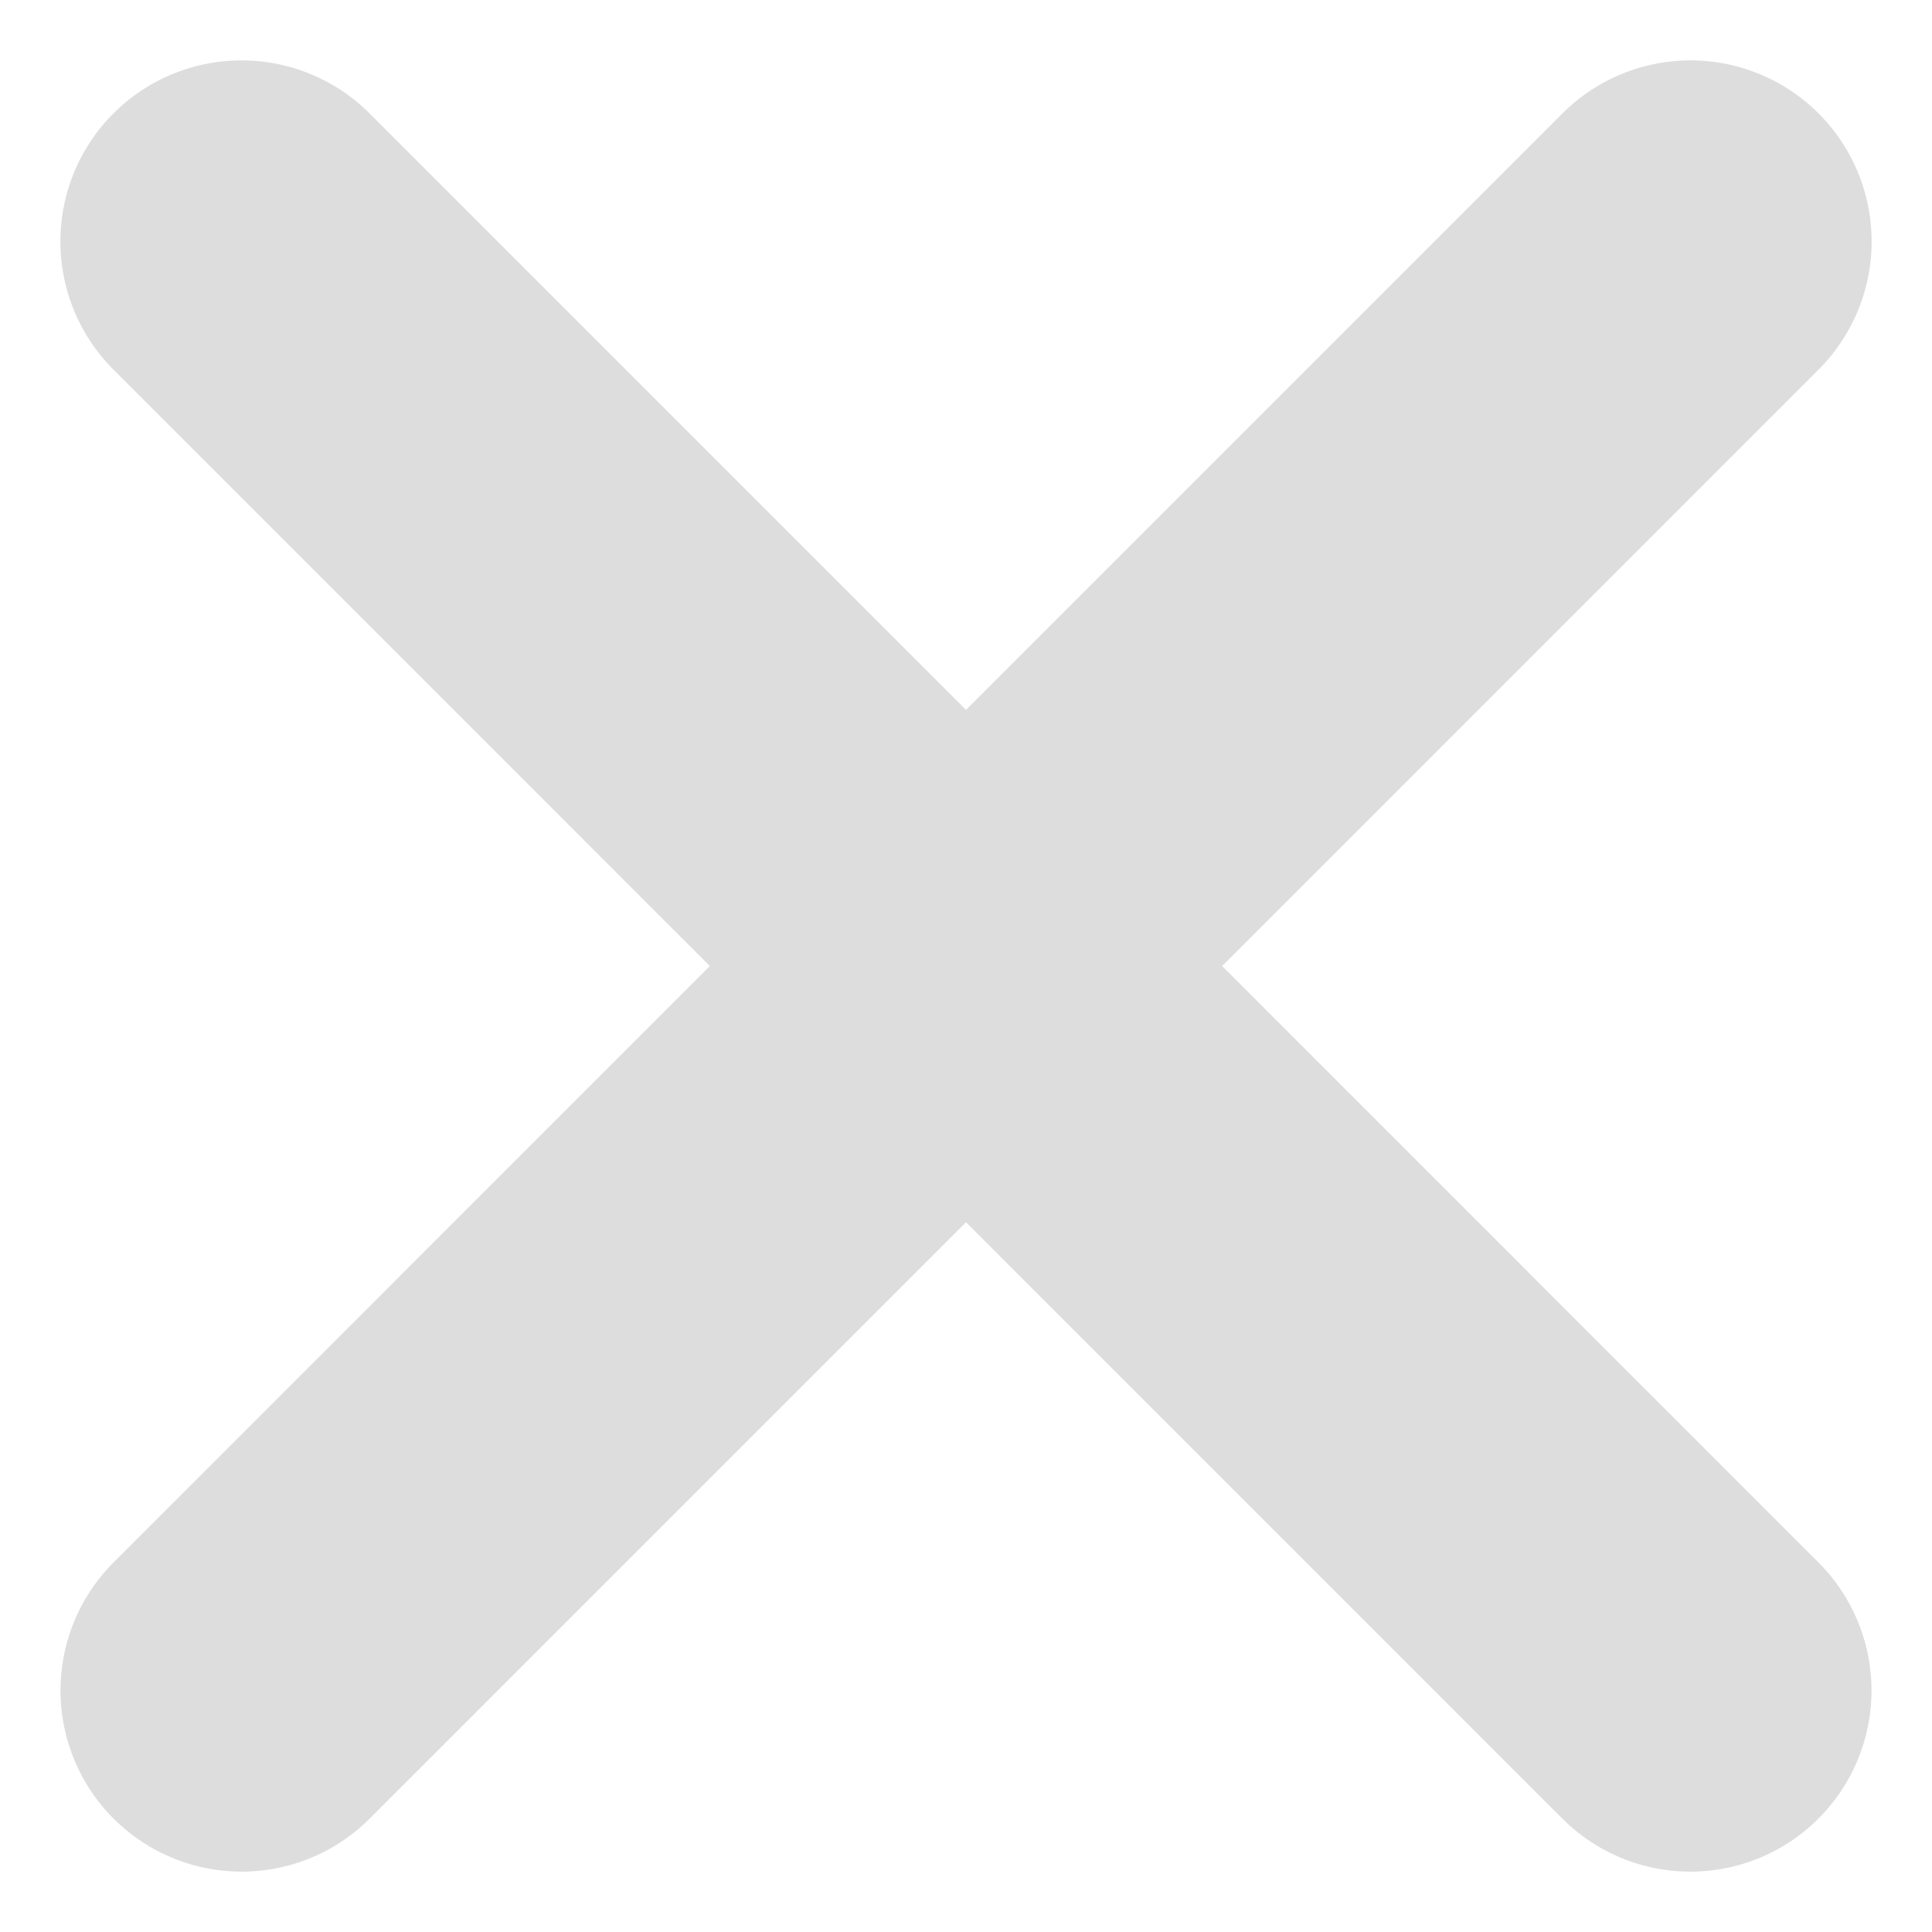
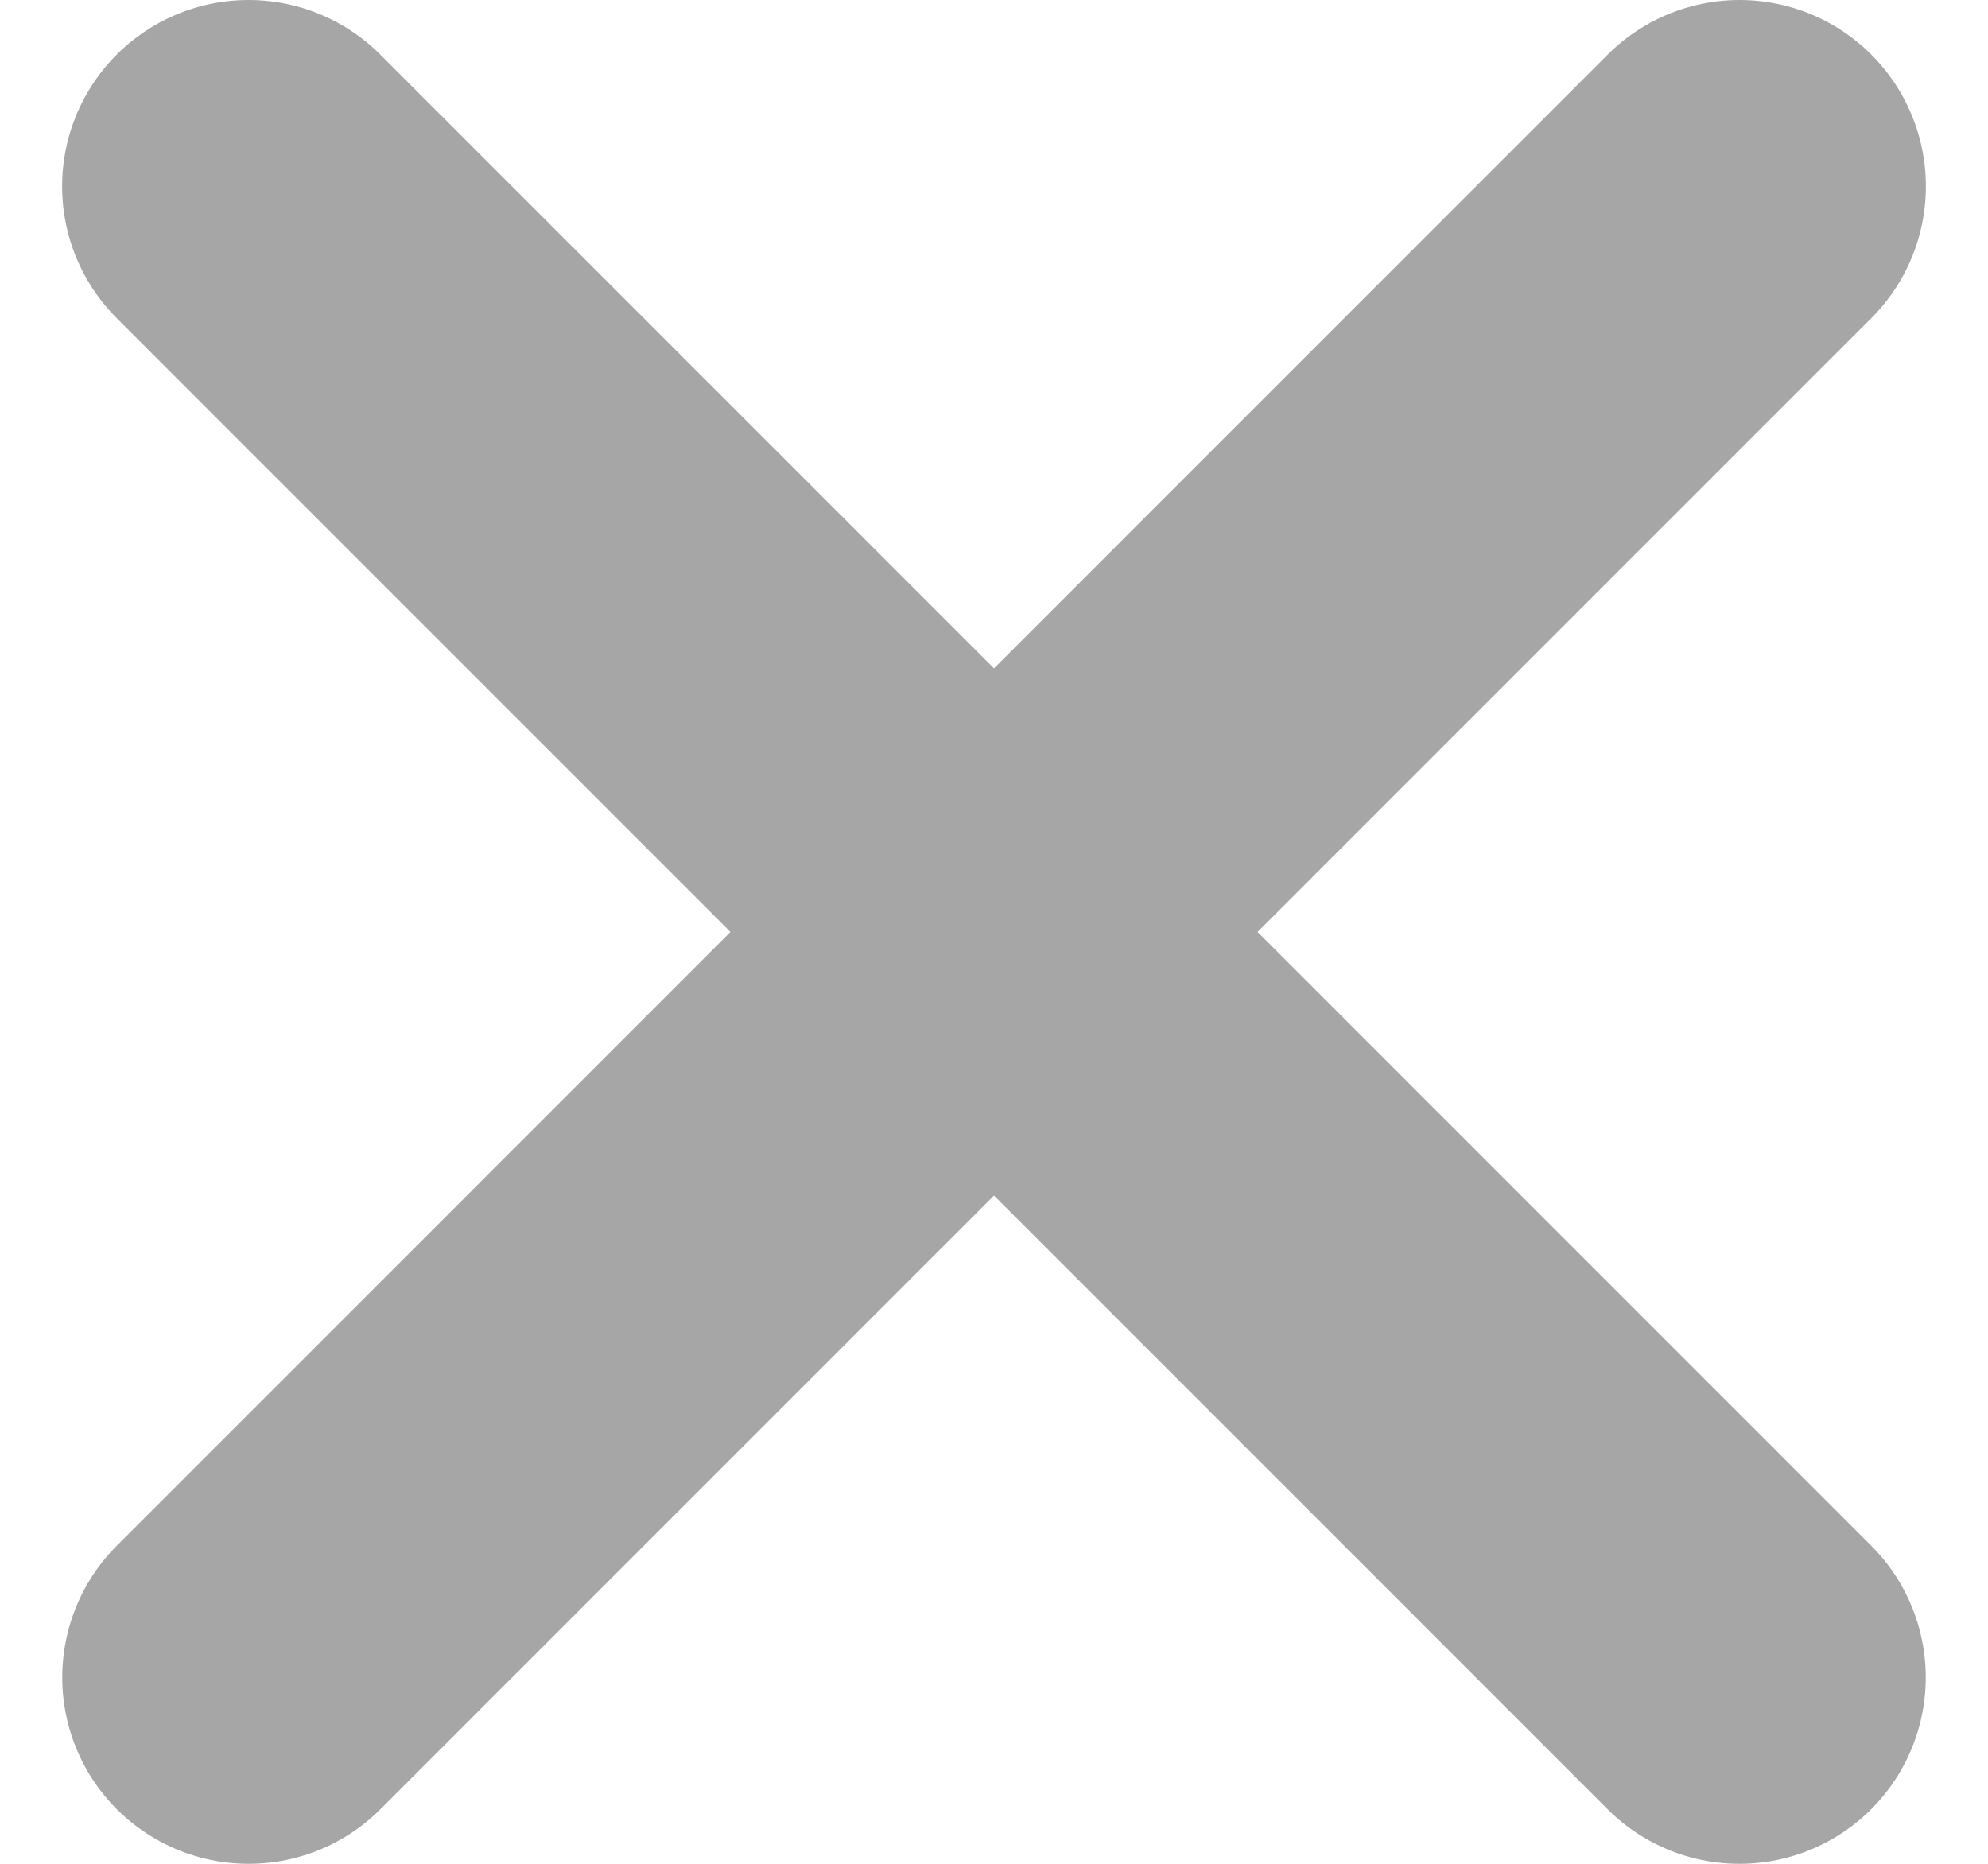
- <svg xmlns="http://www.w3.org/2000/svg" width="16" height="16" viewBox="0 0 16 16" fill="none">
-   <path d="M2 2L13.999 14" stroke="#DDDDDD" stroke-width="3" stroke-linecap="round" stroke-linejoin="round" />
-   <path d="M2.001 14L14 2" stroke="#DDDDDD" stroke-width="3" stroke-linecap="round" stroke-linejoin="round" />
+ <svg xmlns="http://www.w3.org/2000/svg" width="16" height="15" viewBox="0 0 16 15" fill="none">
+   <g id="Ð¿Ð»ÑÑ">
+     <path id="Vector" d="M2 1.5L13.999 13.5" stroke="#A6A6A6" stroke-width="3" stroke-linecap="round" stroke-linejoin="round" />
+     <path id="Vector_2" d="M2.001 13.5L14 1.5" stroke="#A6A6A6" stroke-width="3" stroke-linecap="round" stroke-linejoin="round" />
+   </g>
</svg>
